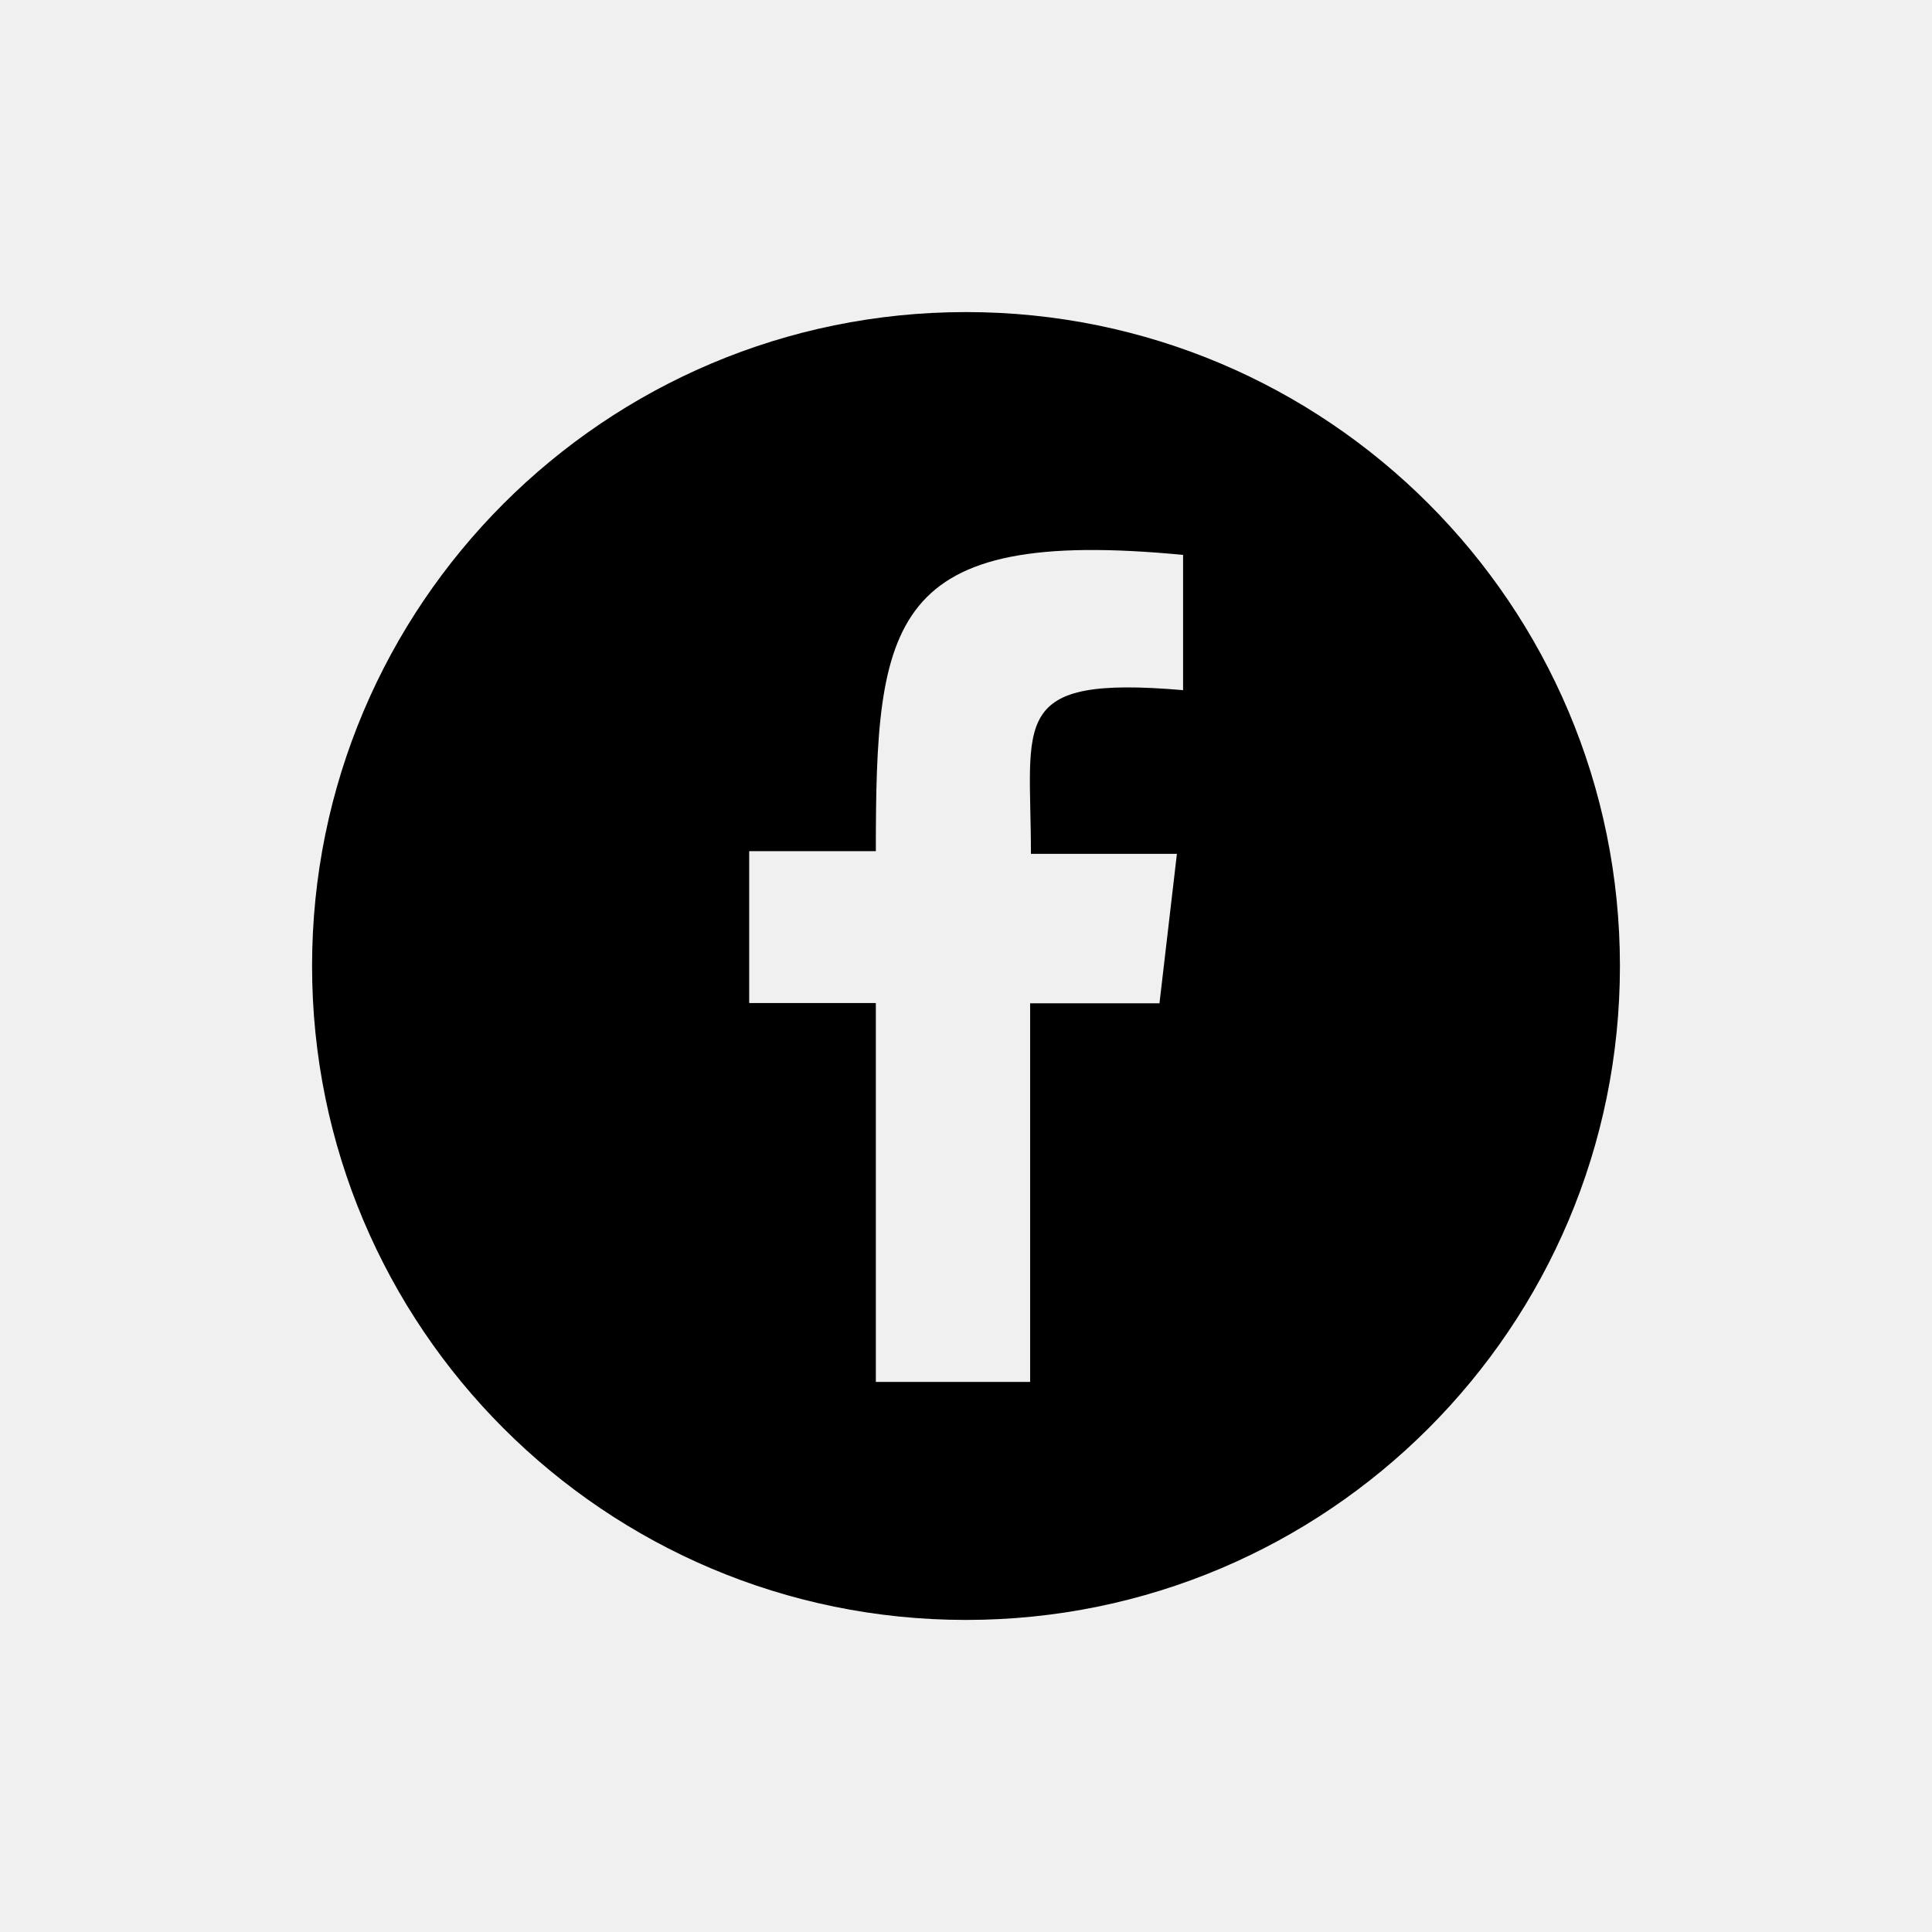
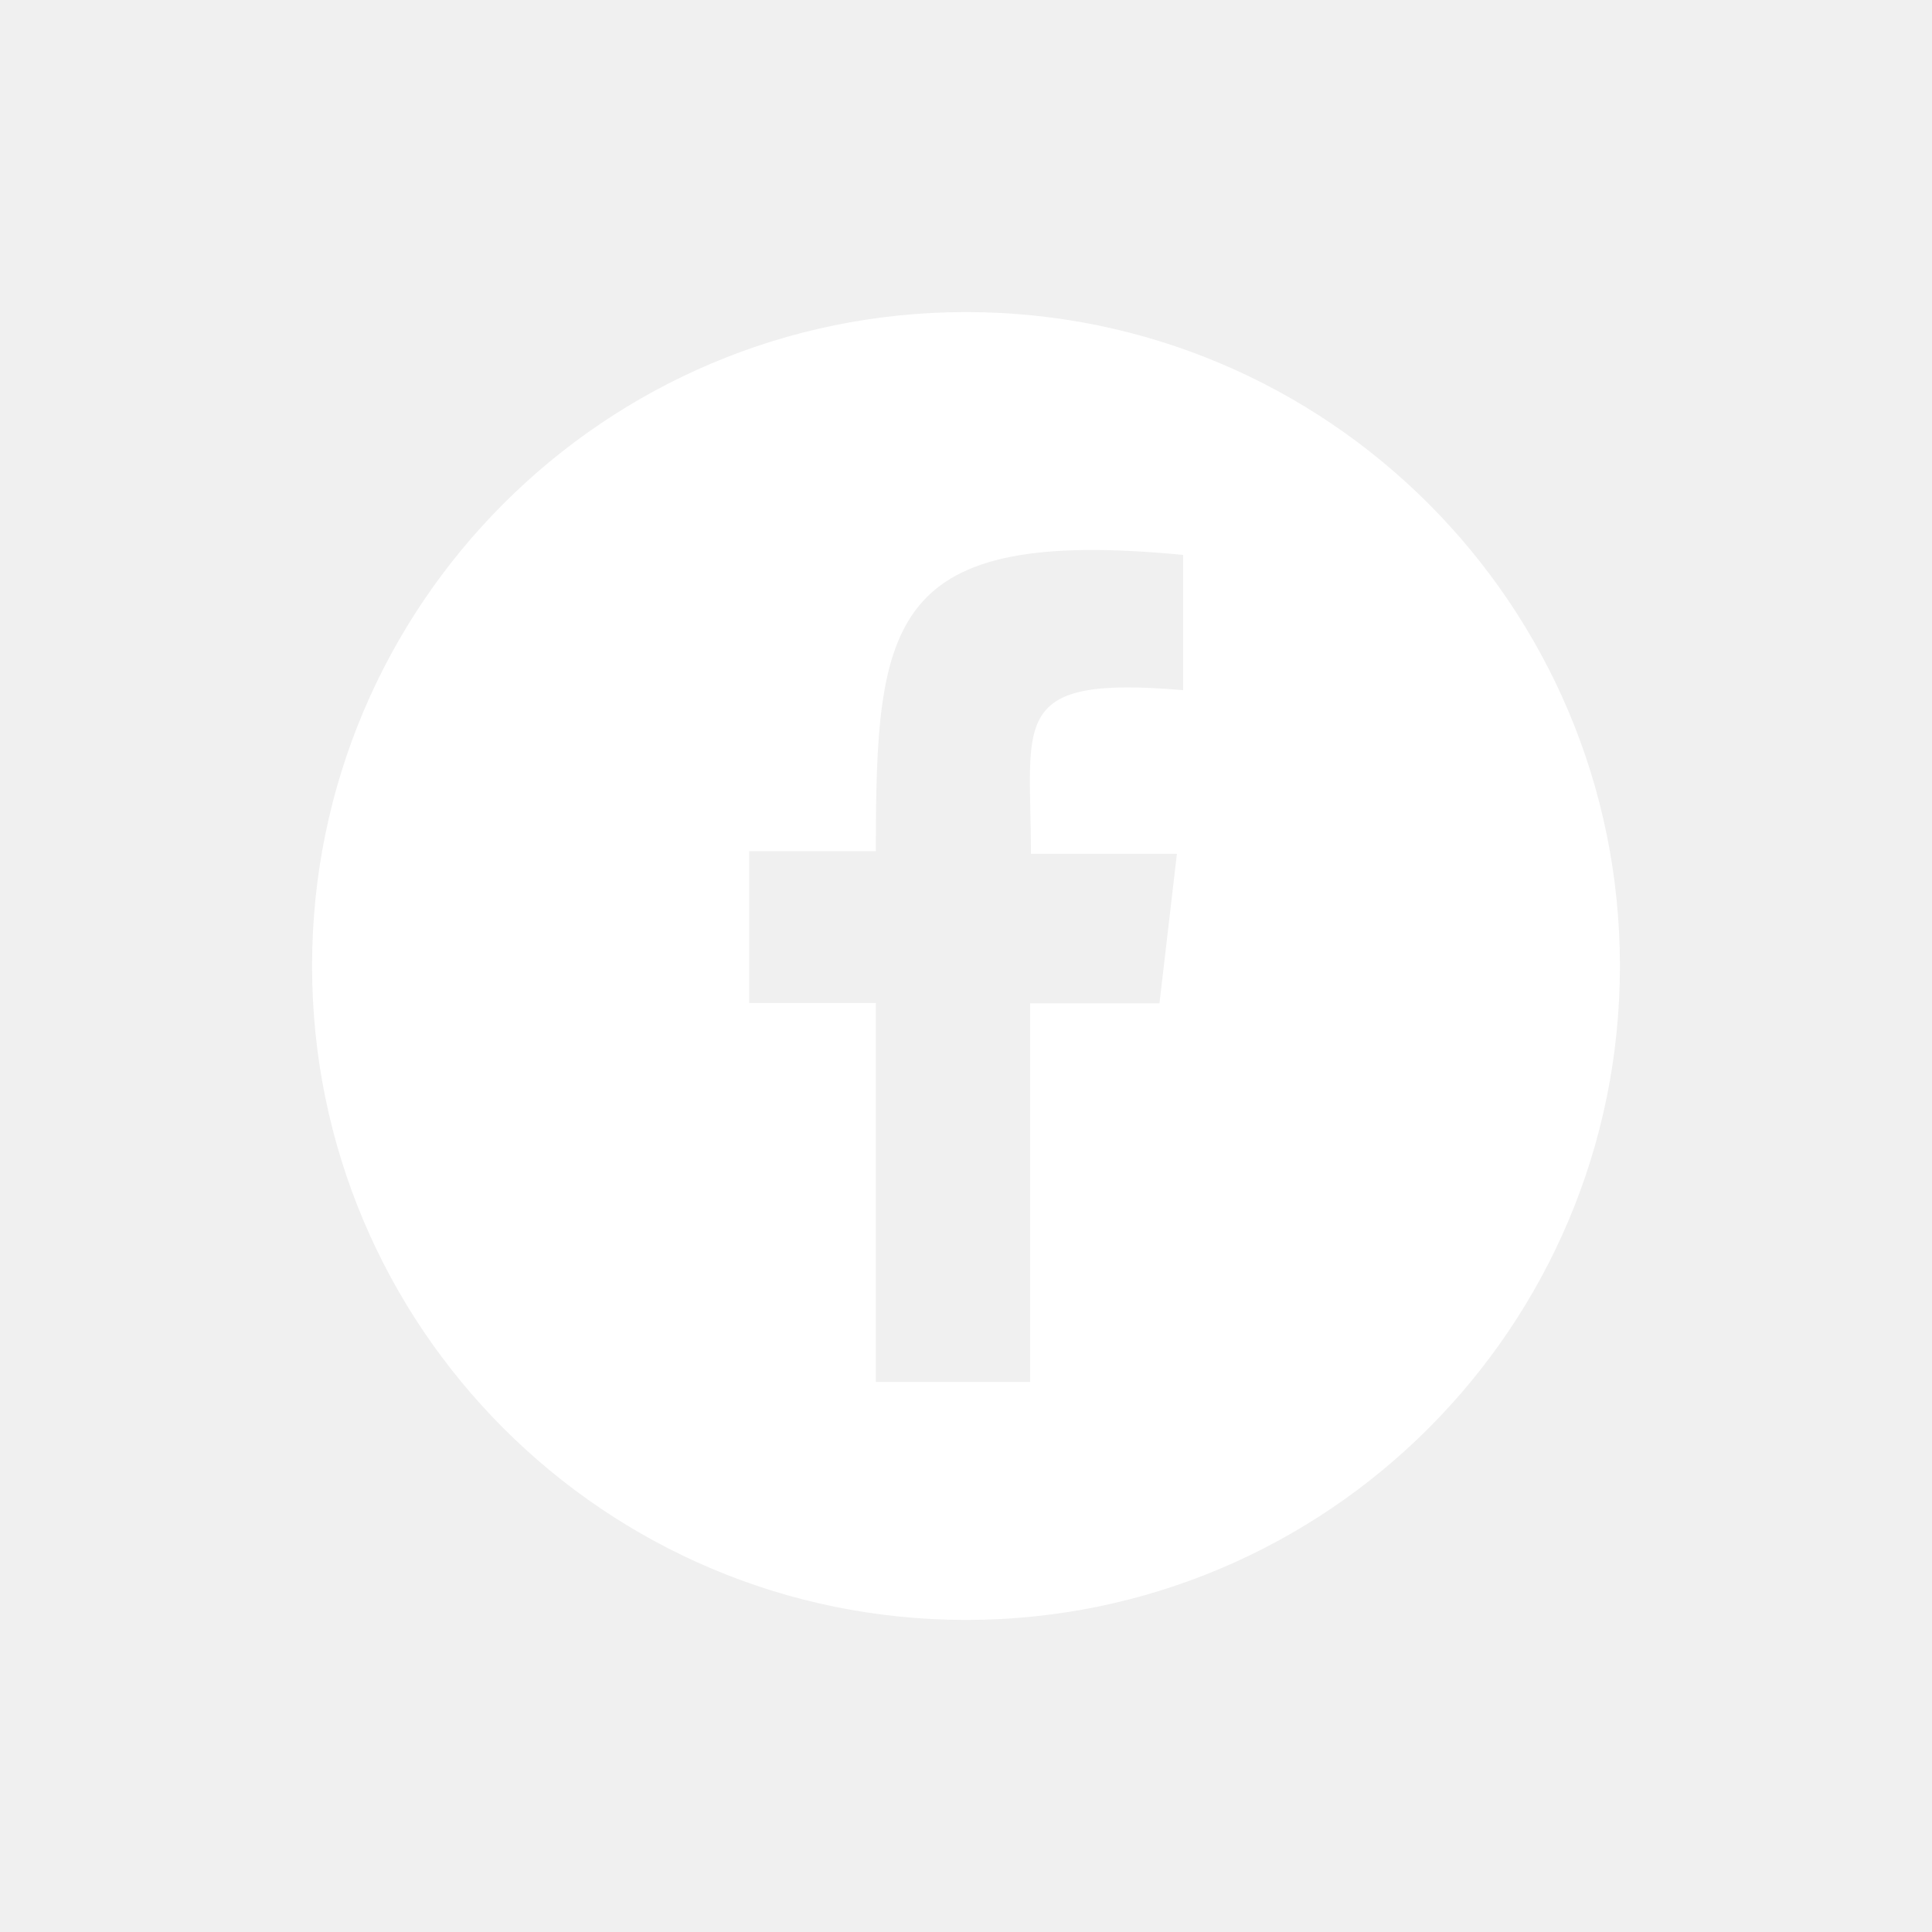
- <svg xmlns="http://www.w3.org/2000/svg" width="720" height="720" viewBox="0 0 720 720">
-   <path d="M360 116.3c-134.6 0-243.7 109.1-243.7 243.7S225.4 603.7 360 603.7 603.7 494.6 603.7 360 494.6 116.3 360 116.3zm24.2 201.9h54.4l-6.5 55.7h-48.2V515h-57.5V373.8h-47.2v-56.6h47.2c0-85.8 4.5-121 114.5-110.4v50.4c-65.5-5.6-56.7 11.4-56.7 61z" />
+ <svg xmlns="http://www.w3.org/2000/svg" id="Layer_1" viewBox="0 0 720 720" width="720" height="720">
+   <style>.st0{fill:#fff}</style>
+   <path d="M360 116.3c-134.6 0-243.7 109.1-243.7 243.7S225.4 603.7 360 603.7 603.7 494.6 603.7 360 494.6 116.3 360 116.3zm24.2 201.9h54.4l-6.5 55.7h-48.2V515h-57.5V373.8h-47.2v-56.6h47.2c0-85.8 4.5-121 114.5-110.4v50.4c-65.5-5.6-56.7 11.4-56.7 61z" class="st0" />
</svg>
